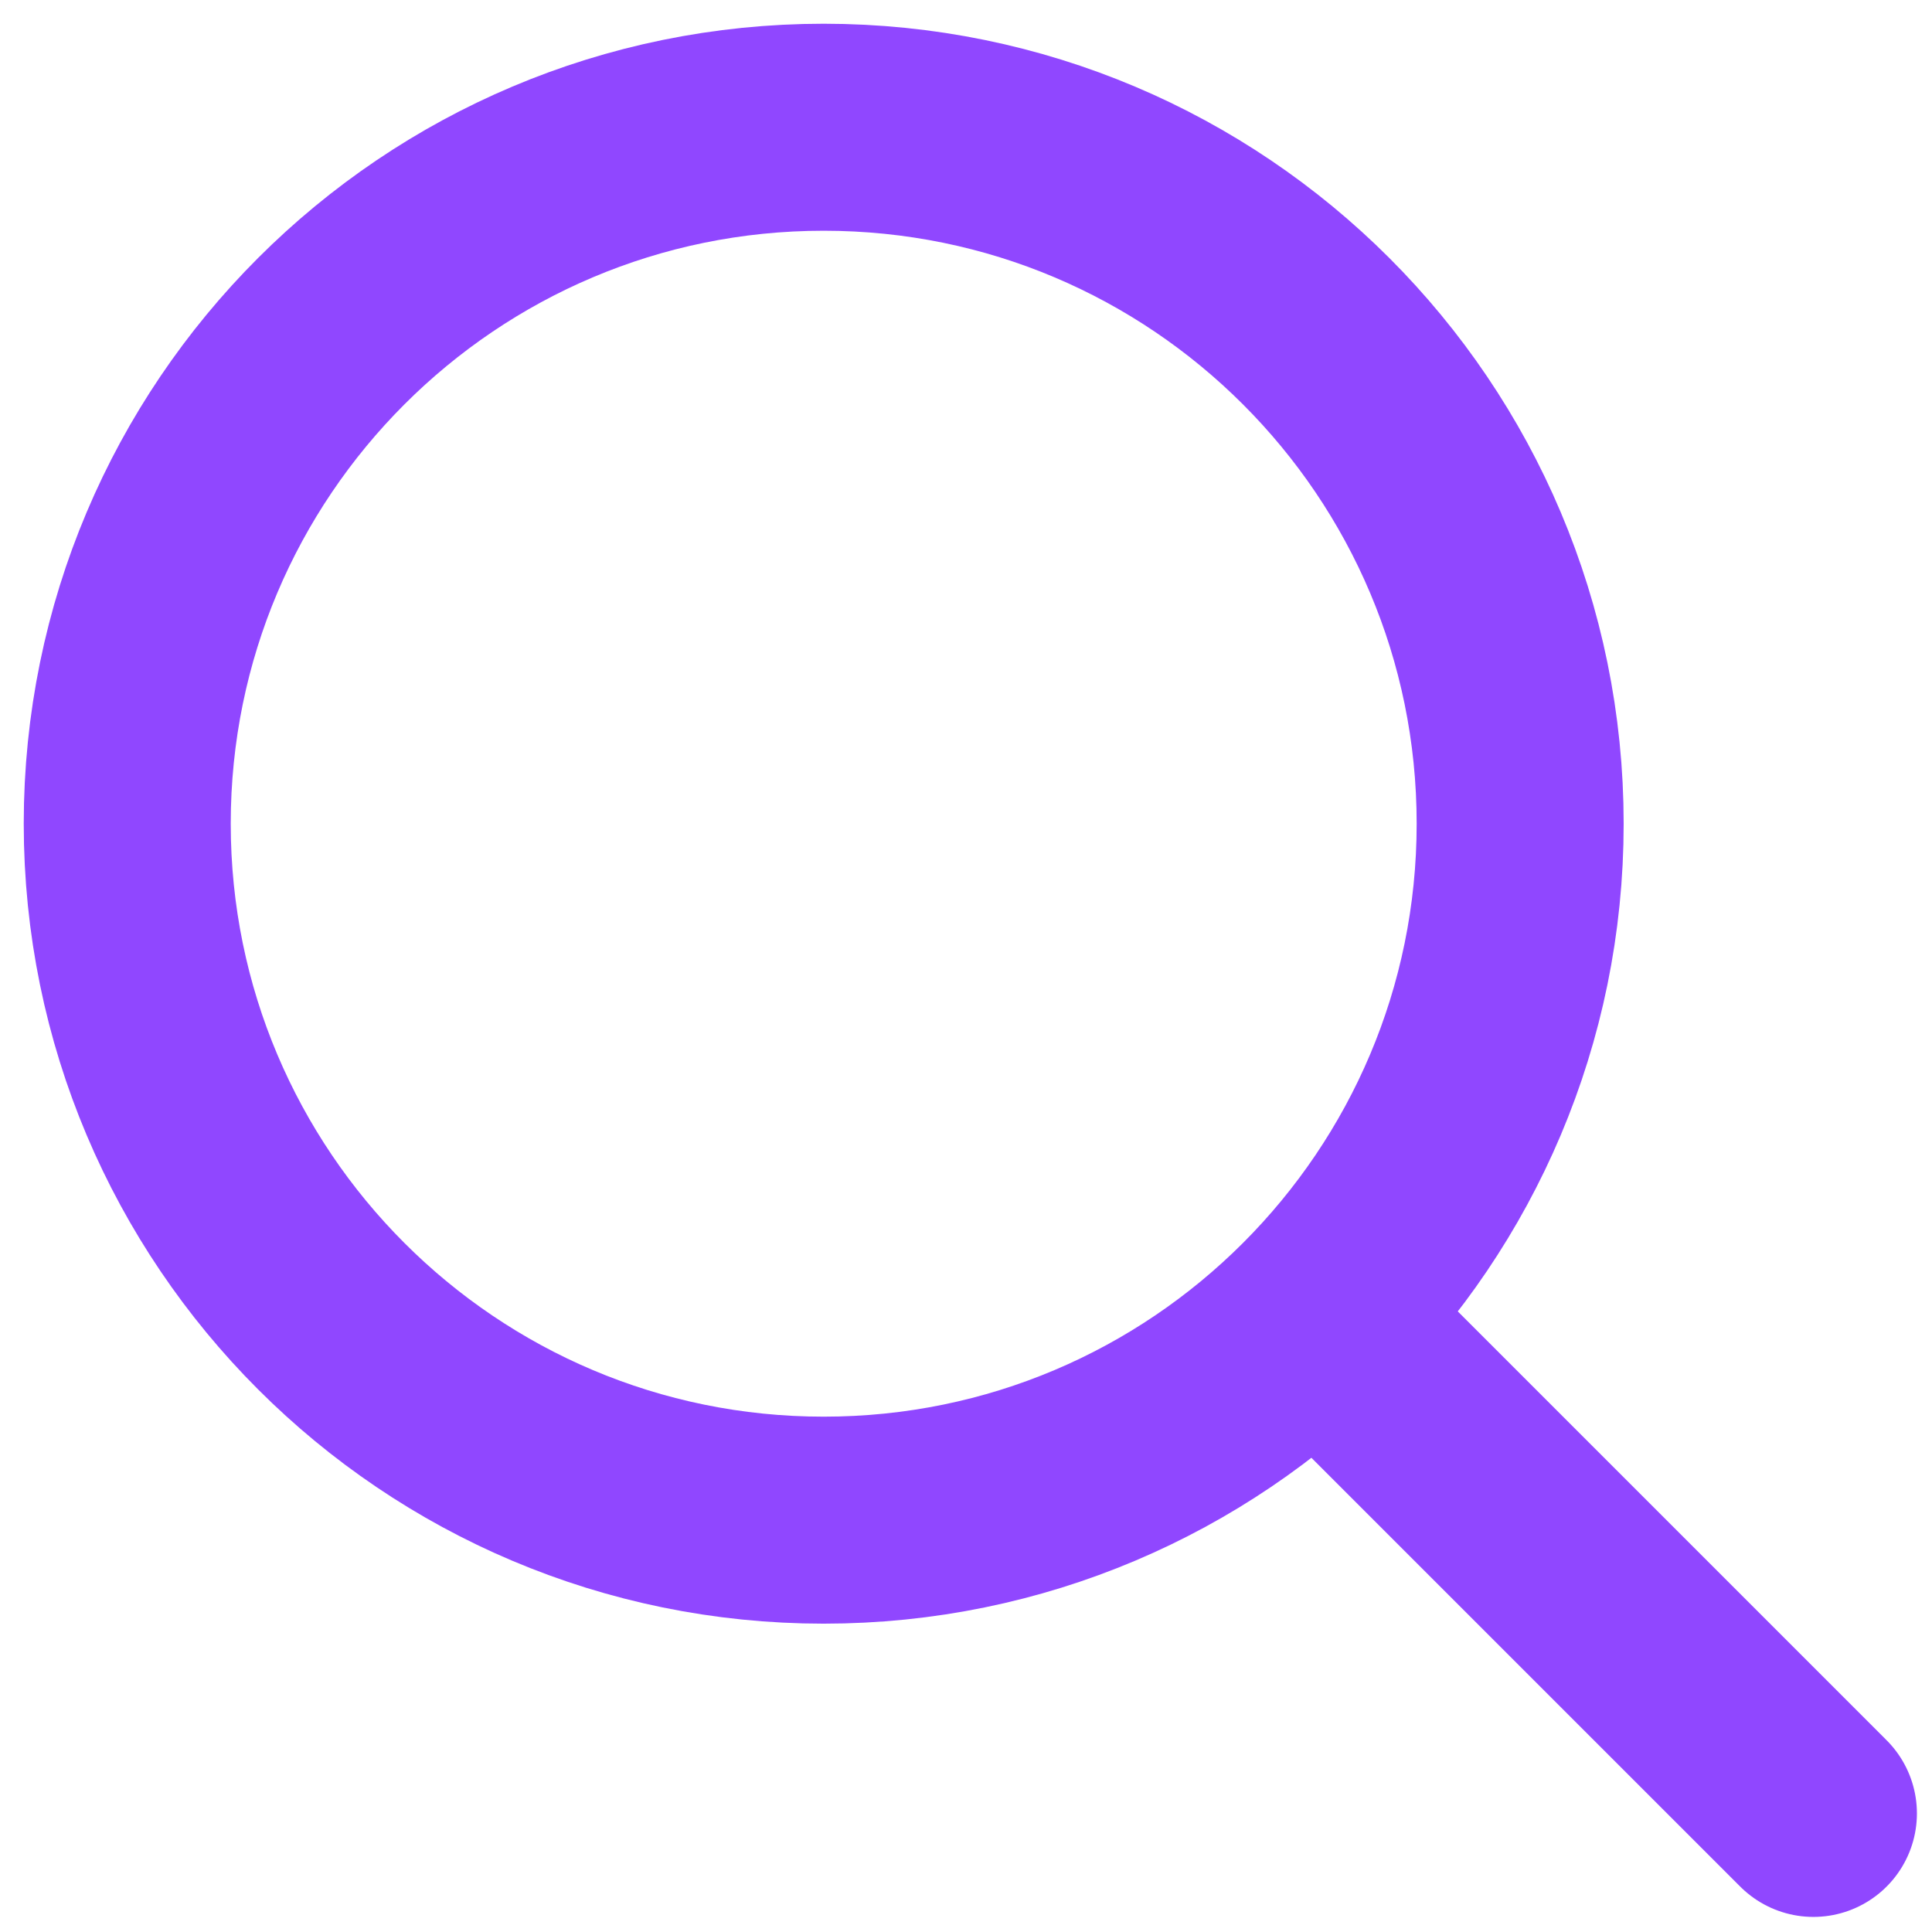
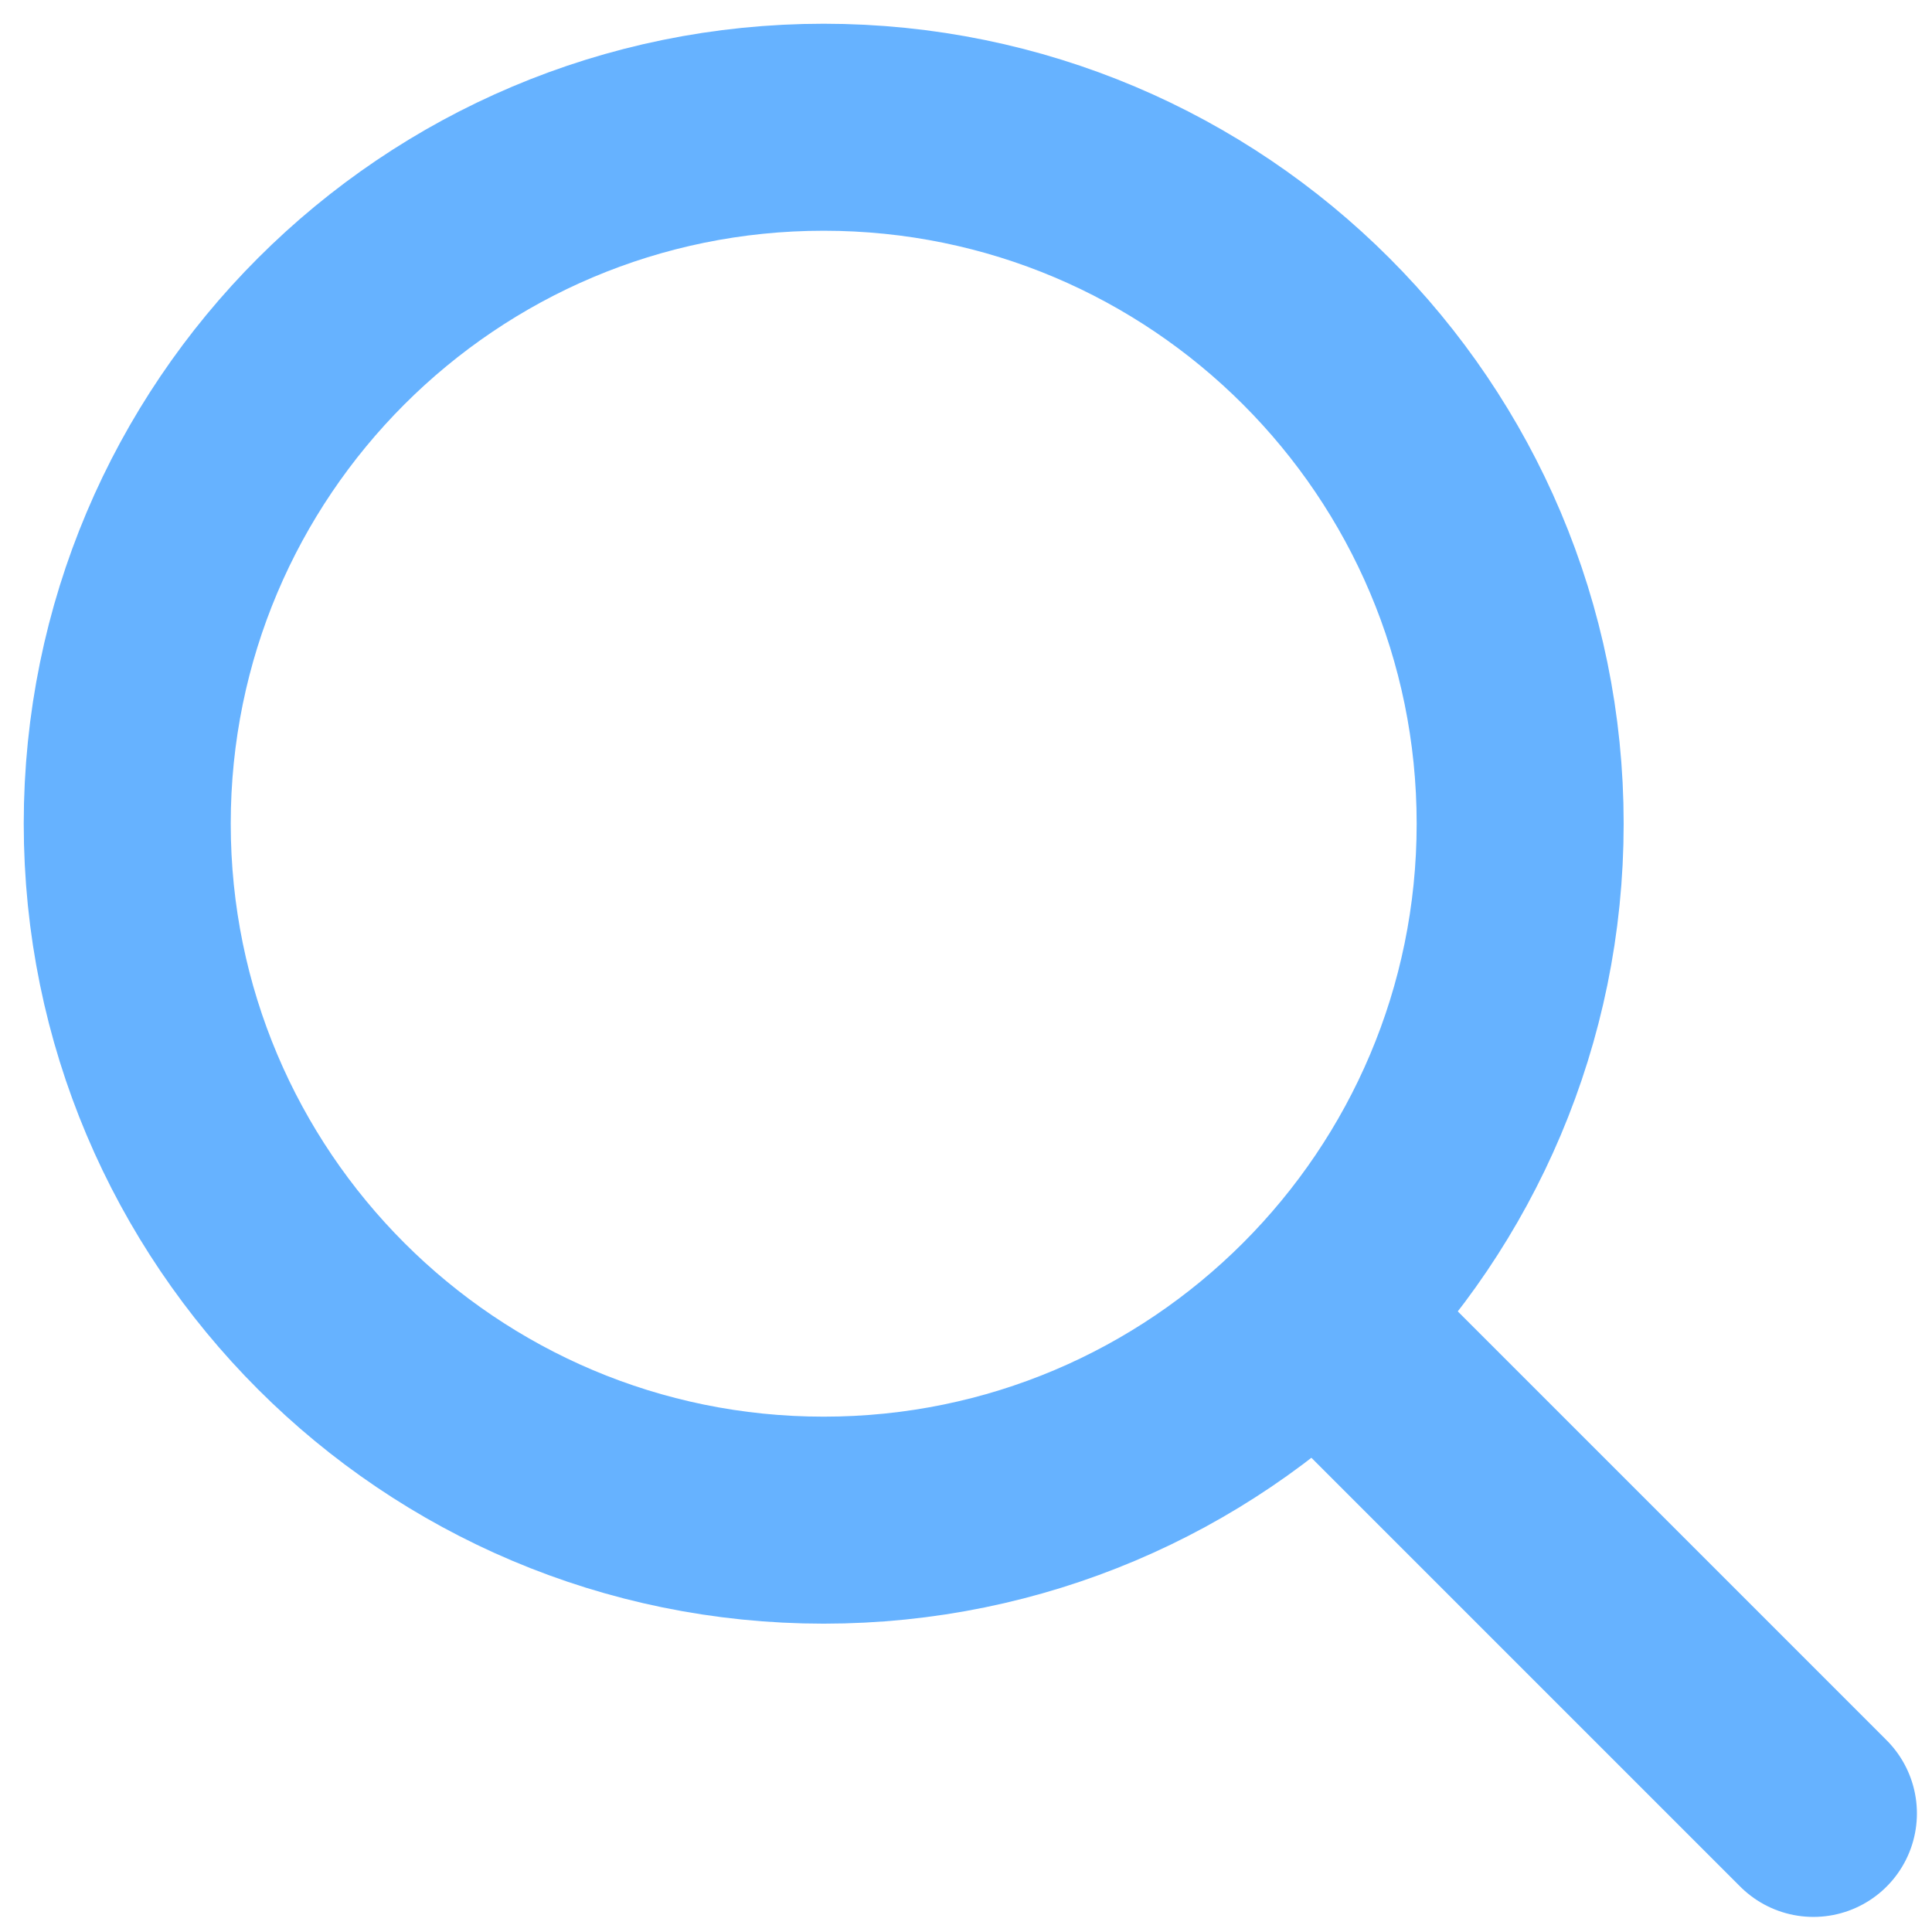
<svg xmlns="http://www.w3.org/2000/svg" width="42" height="42" viewBox="0 0 42 42" fill="none">
-   <path d="M29.859 29.859L39.422 39.422" stroke="#9047FF" stroke-width="4.5" stroke-linecap="round" stroke-linejoin="round" />
-   <path d="M17.906 33.047C26.268 33.047 33.047 26.268 33.047 17.906C33.047 9.544 26.268 2.766 17.906 2.766C9.544 2.766 2.766 9.544 2.766 17.906C2.766 26.268 9.544 33.047 17.906 33.047Z" stroke="#9047FF" stroke-width="4.5" stroke-linecap="round" stroke-linejoin="round" />
+   <path d="M29.859 29.859L39.422 39.422" stroke="#66B2FF" stroke-width="4.5" stroke-linecap="round" stroke-linejoin="round" />
+   <path d="M17.906 33.047C26.268 33.047 33.047 26.268 33.047 17.906C33.047 9.544 26.268 2.766 17.906 2.766C9.544 2.766 2.766 9.544 2.766 17.906C2.766 26.268 9.544 33.047 17.906 33.047Z" stroke="#66B2FF" stroke-width="4.5" stroke-linecap="round" stroke-linejoin="round" />
</svg>
